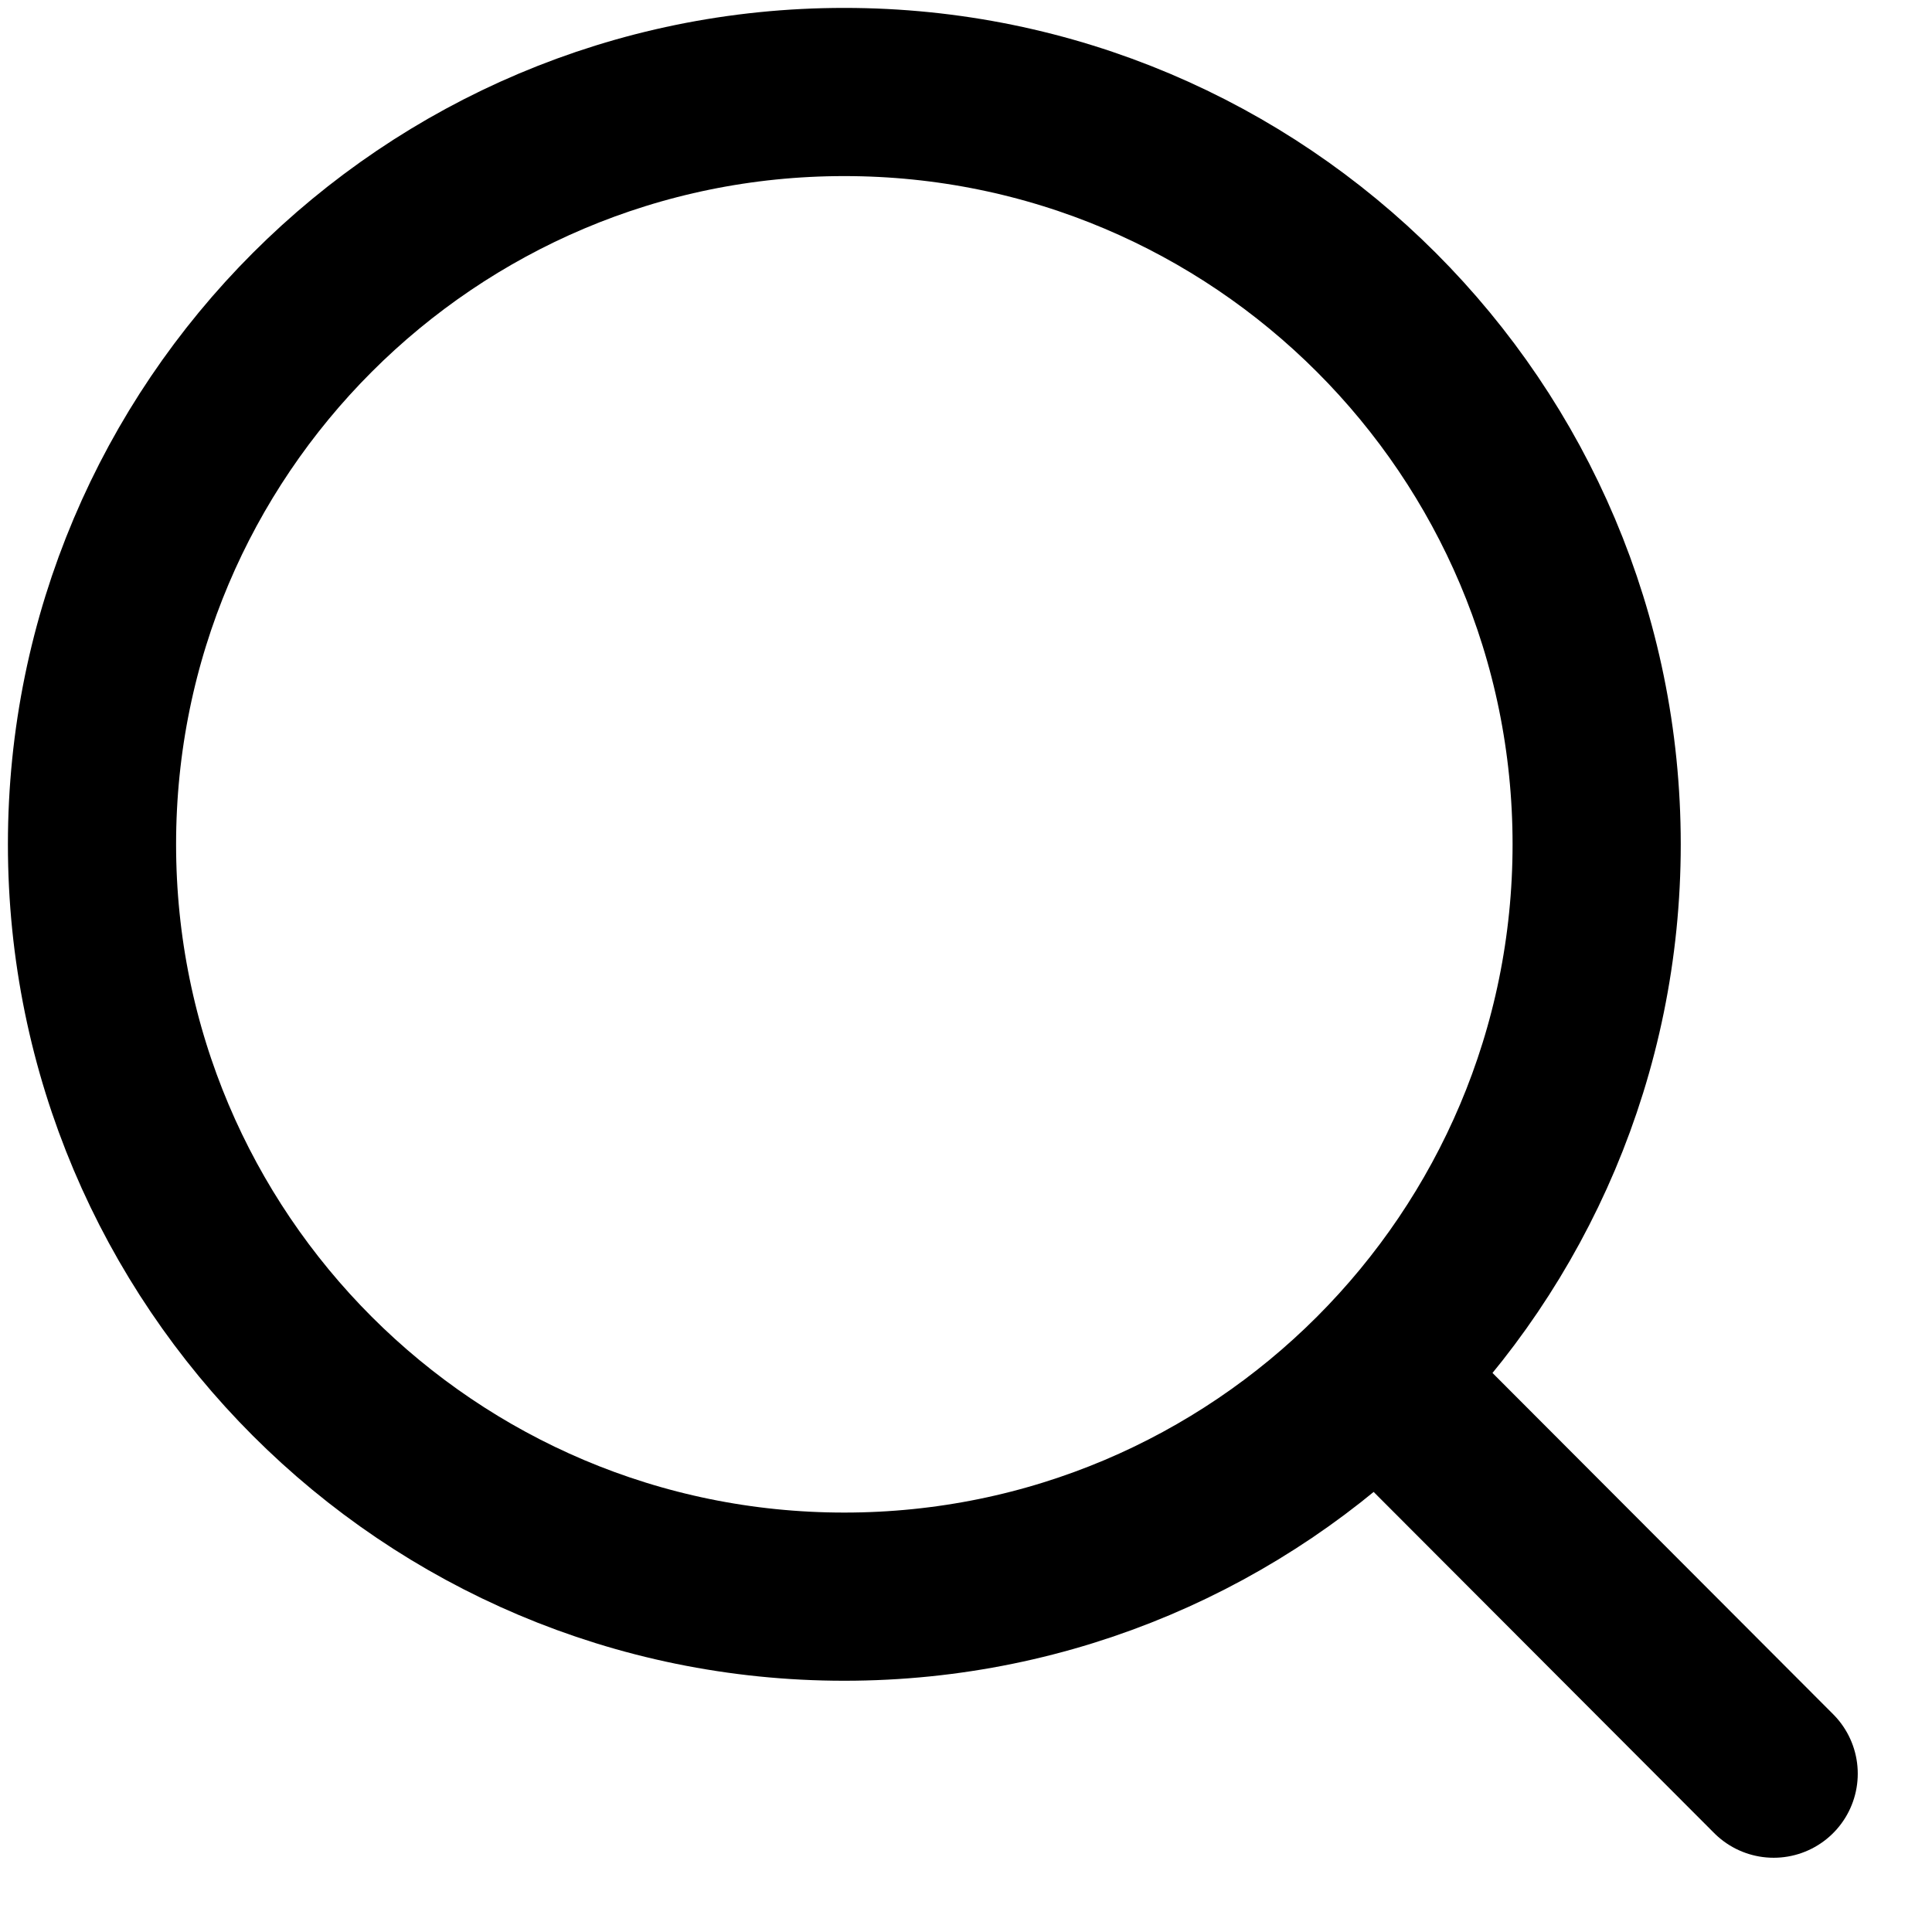
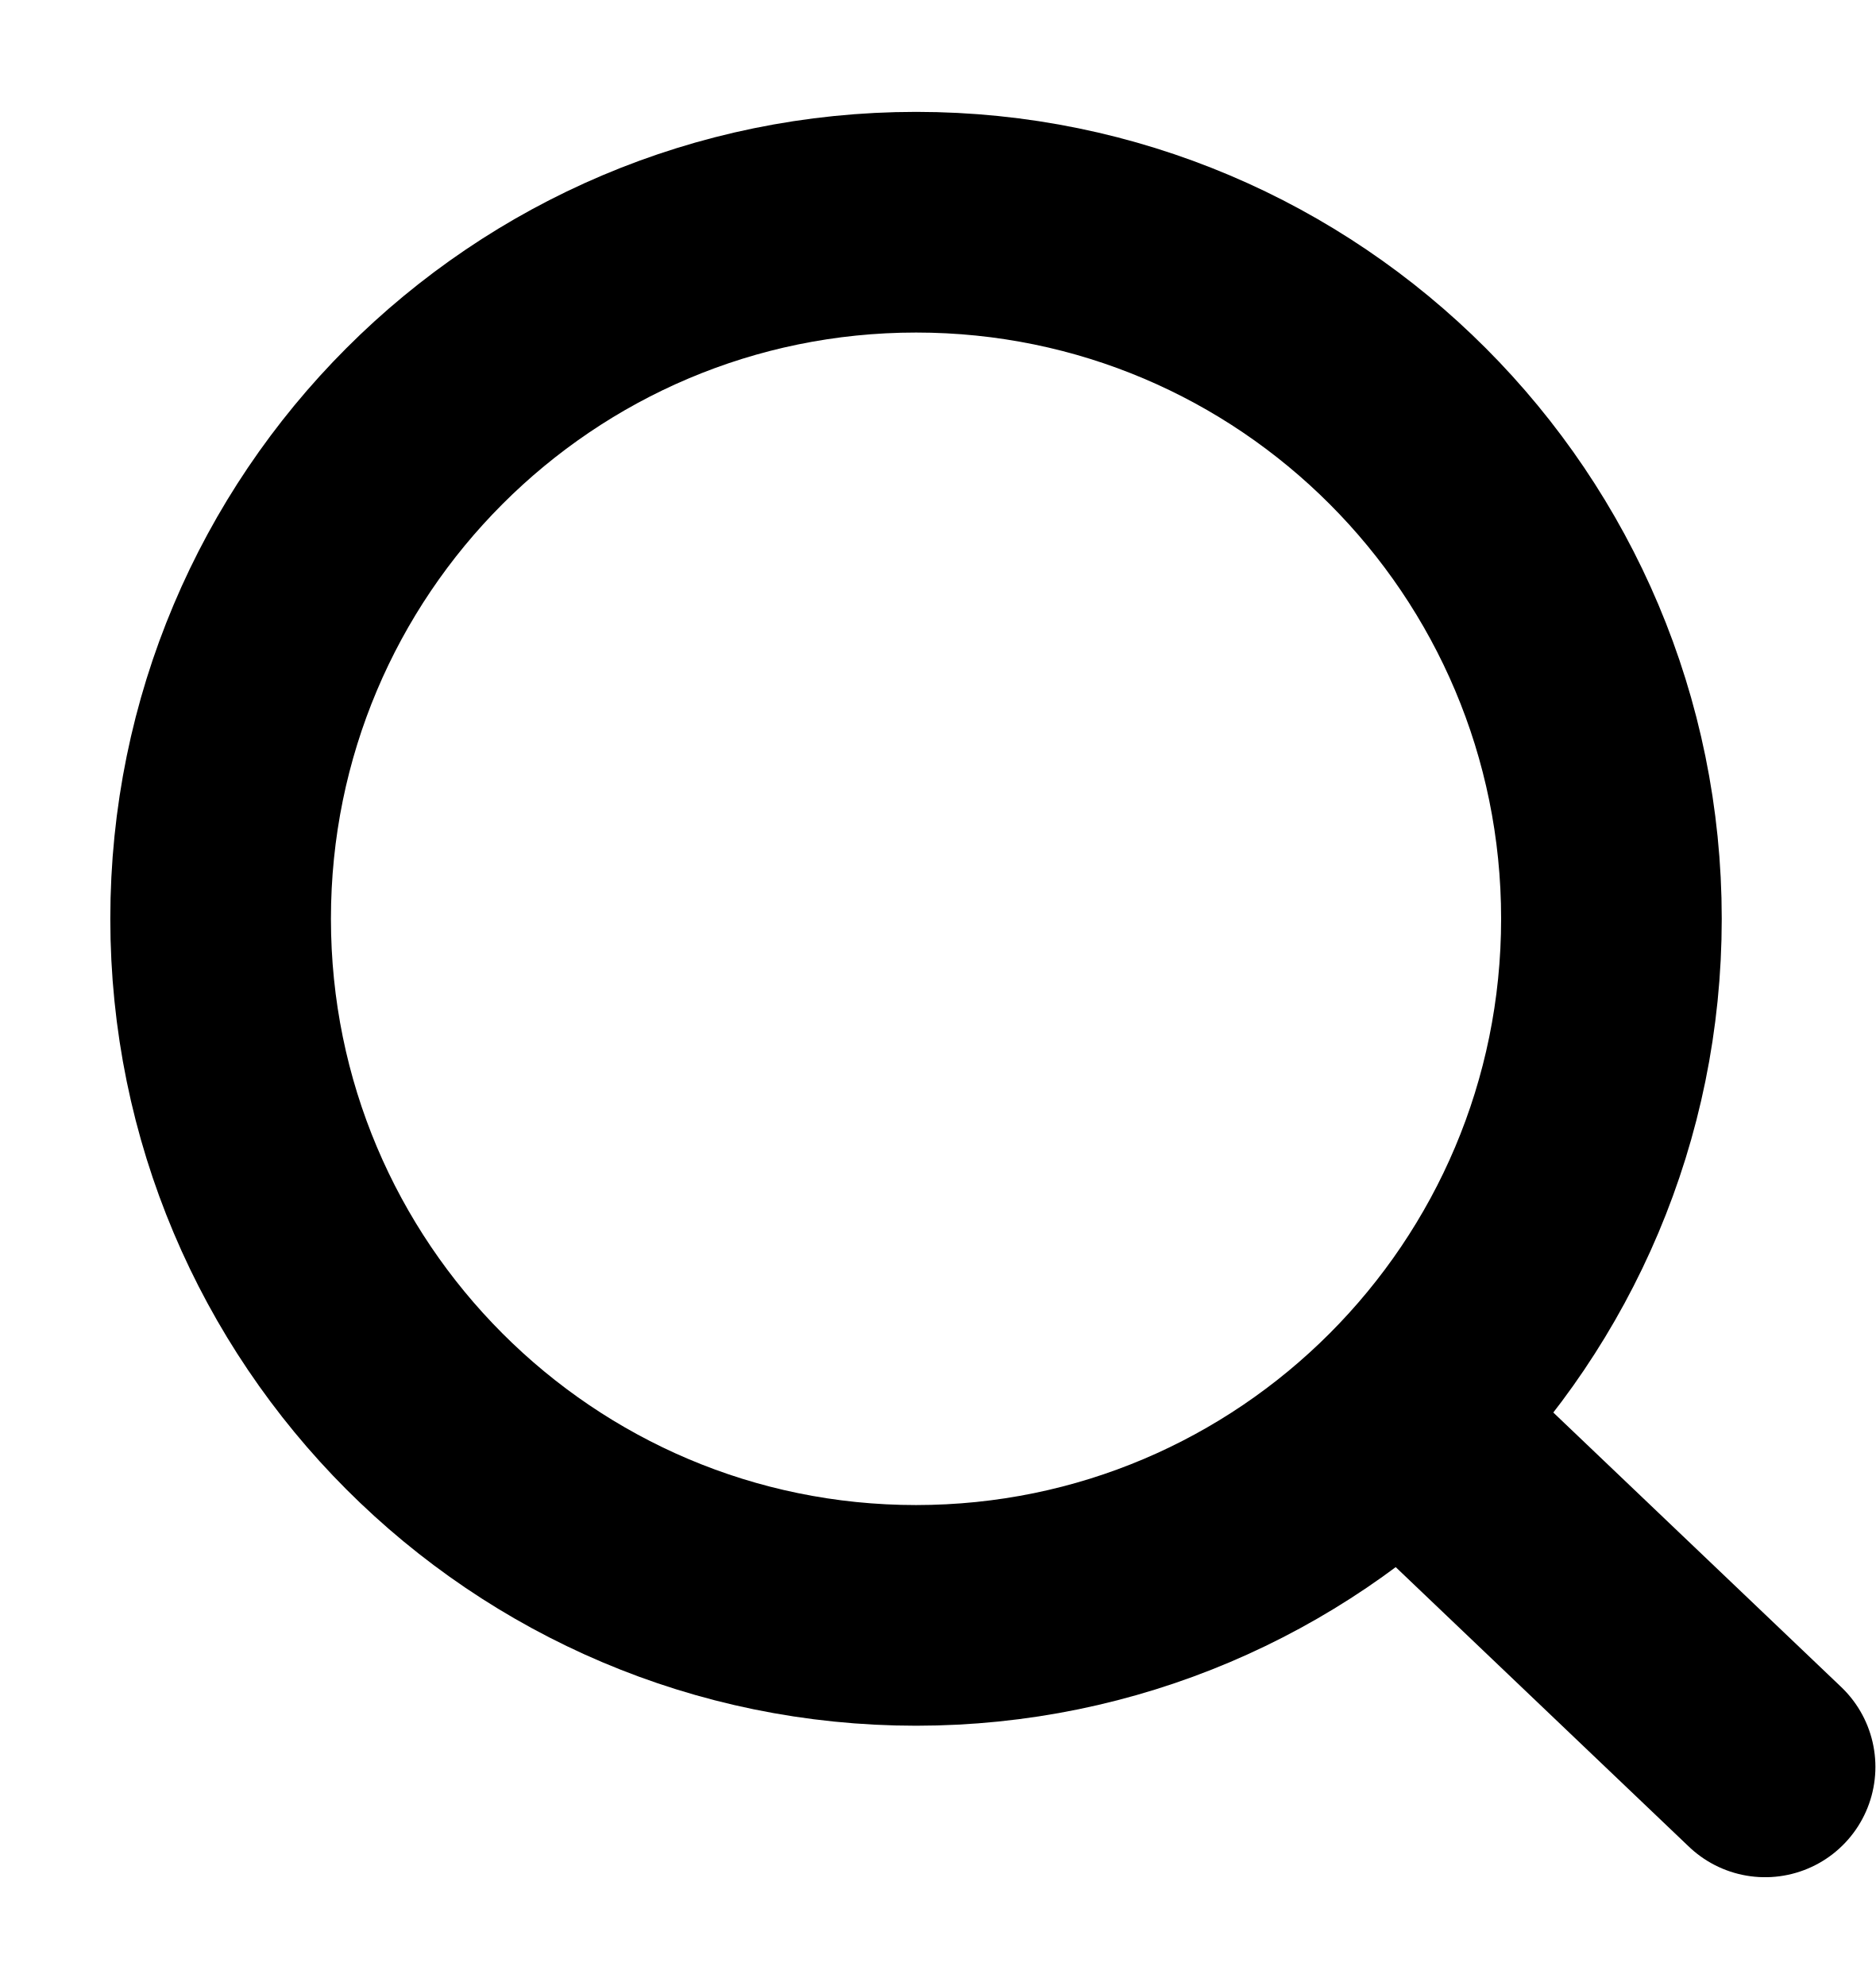
- <svg xmlns="http://www.w3.org/2000/svg" width="21" height="21" viewBox="0 0 21 21" fill="none">
-   <path d="M19.279 19.279L14.964 14.956M17.355 9.177C17.355 13.694 13.694 17.355 9.177 17.355C4.661 17.355 1 13.694 1 9.177C1 4.661 4.661 1 9.177 1C13.694 1 17.355 4.661 17.355 9.177Z" stroke="currentColor" stroke-width="1.828" stroke-linecap="round" />
+ <svg xmlns="http://www.w3.org/2000/svg" width="17" height="18" viewBox="0 0 17 18" fill="none">
+   <path d="M8.305 2.014C11.785 2.014 14.608 4.839 14.608 8.327C14.608 11.815 11.785 14.64 8.305 14.641C4.824 14.641 2 11.815 2 8.327C2 4.839 4.824 2.014 8.305 2.014Z" stroke="currentColor" stroke-width="2" />
+   <path d="M13.049 13.2L16.001 16.014" stroke="currentColor" stroke-width="2" stroke-linecap="round" />
</svg>
